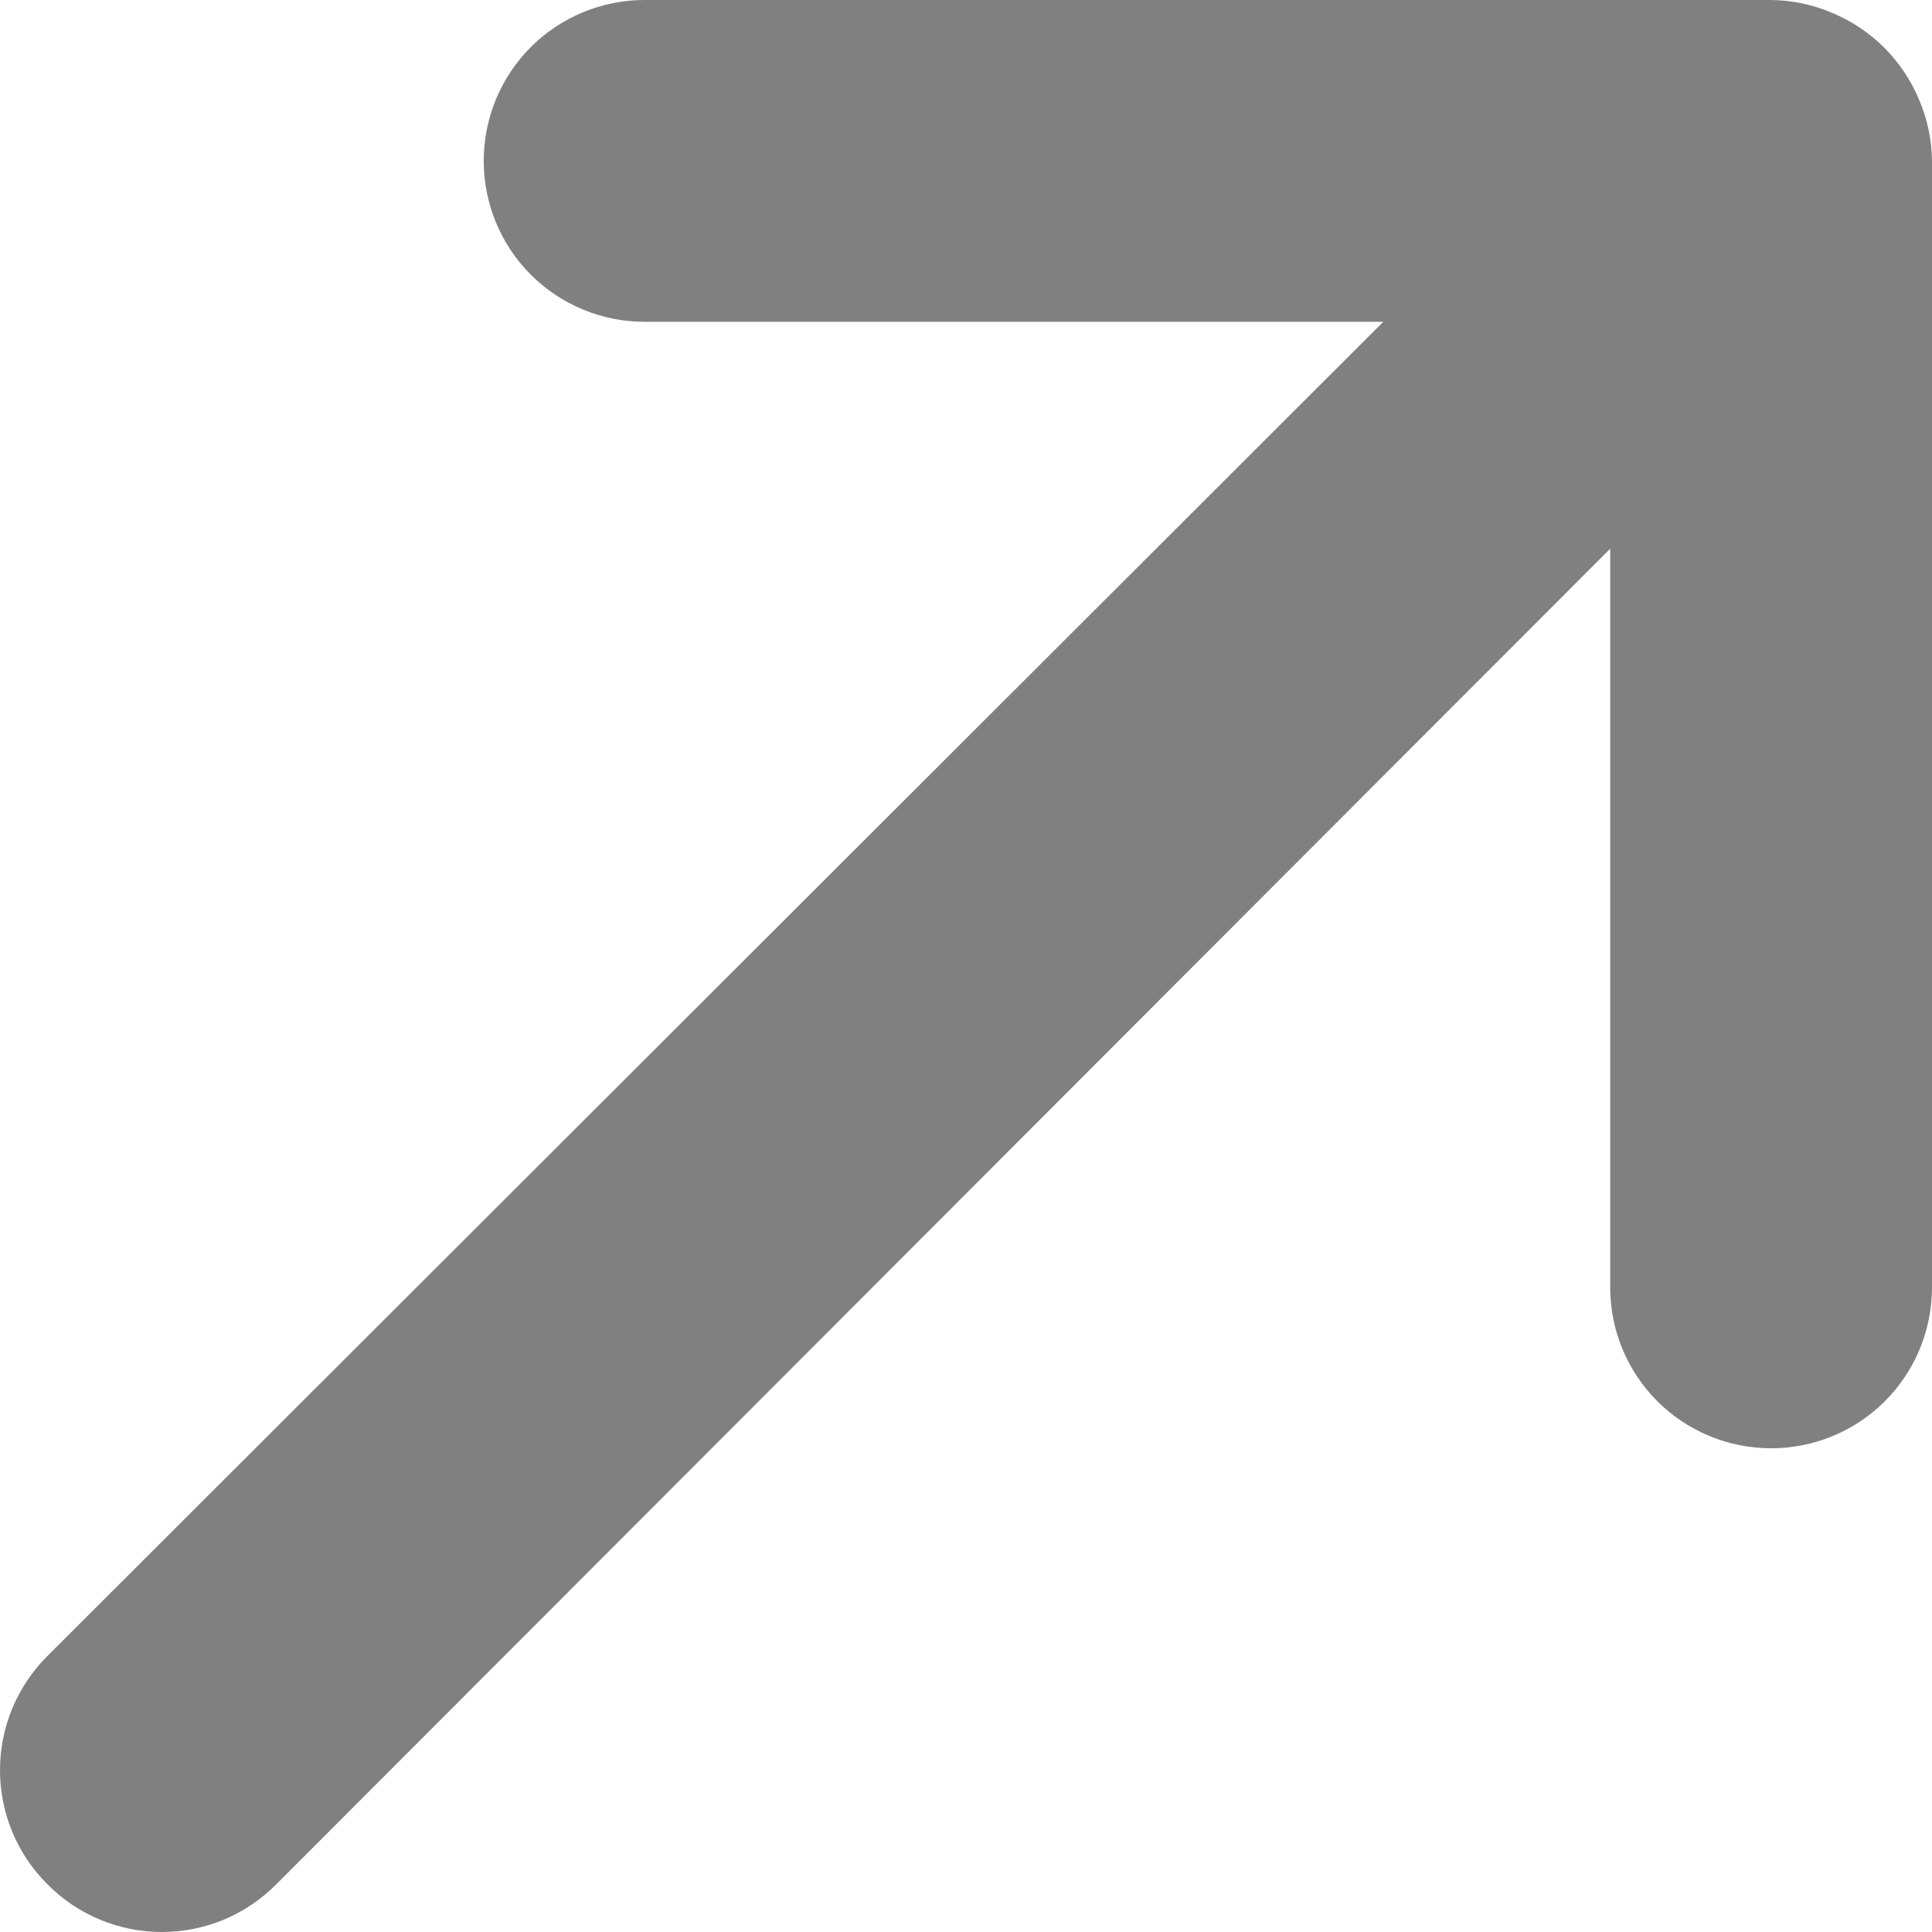
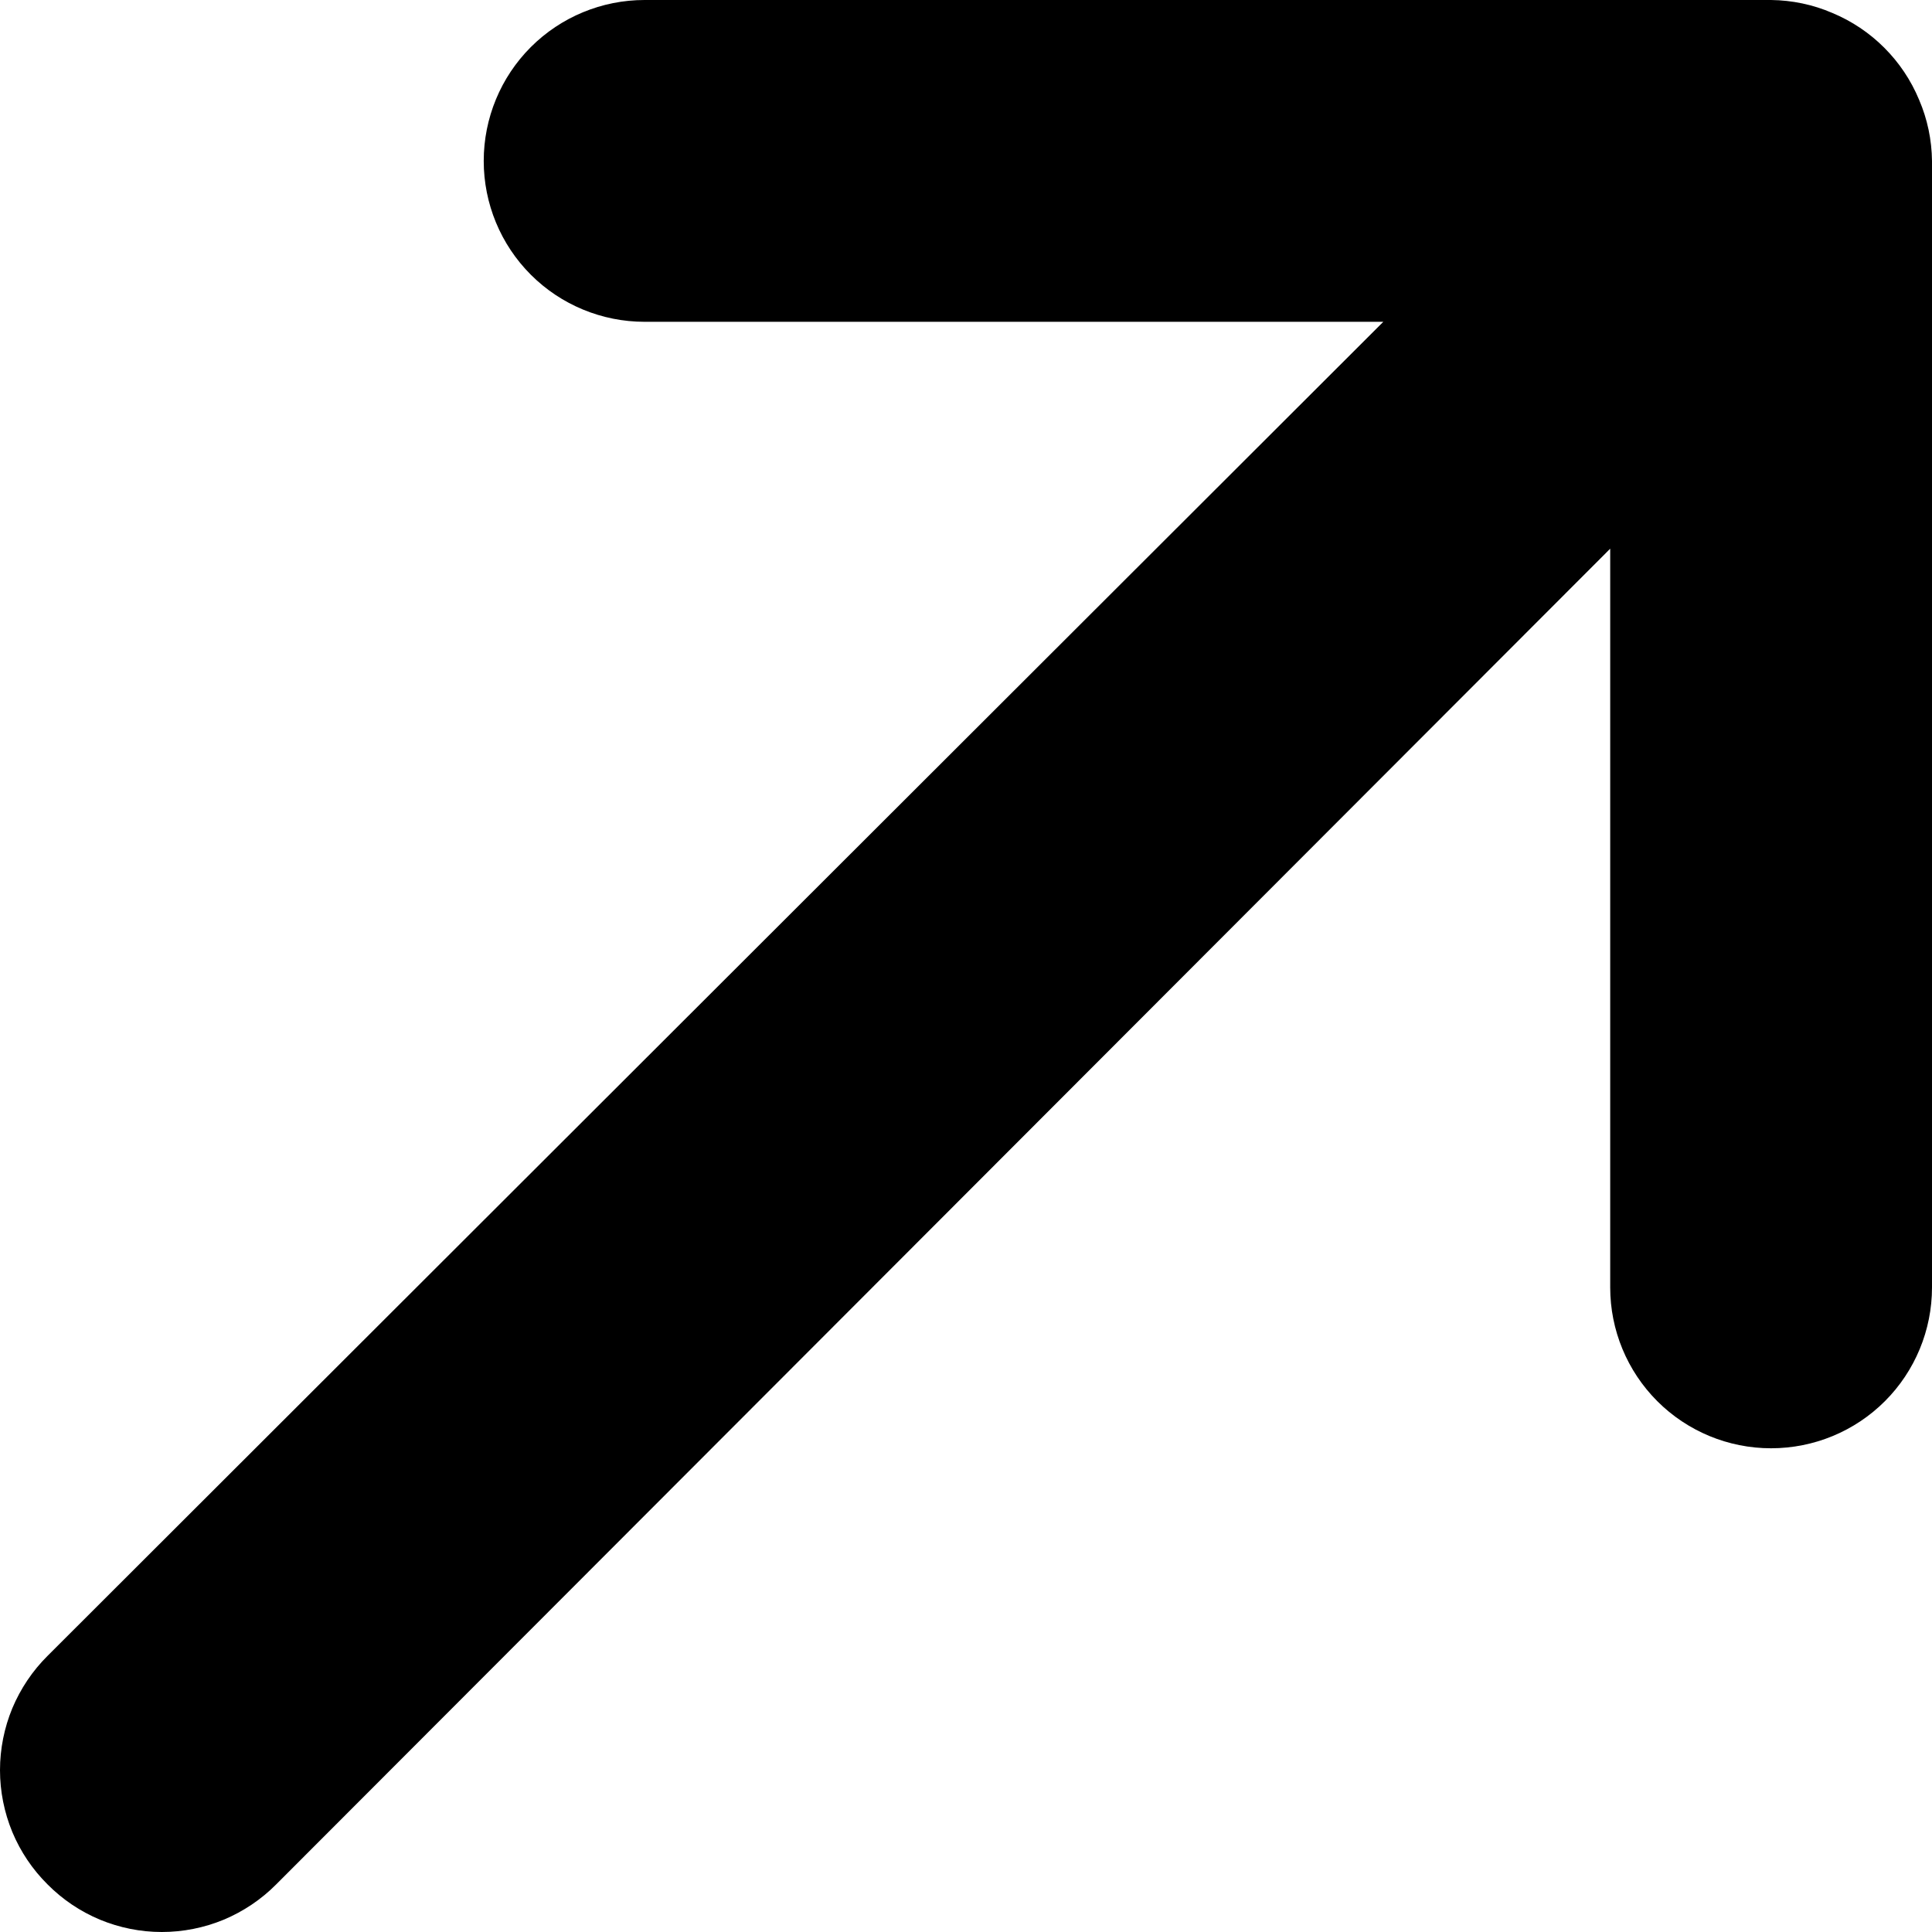
<svg xmlns="http://www.w3.org/2000/svg" width="16" height="16" viewBox="0 0 16 16" fill="none">
-   <path d="M15.893 0.826C15.758 0.501 15.499 0.242 15.174 0.107C15.014 0.038 14.841 0.002 14.667 0H5.338C4.985 0 4.646 0.14 4.396 0.39C4.146 0.64 4.006 0.979 4.006 1.333C4.006 1.686 4.146 2.025 4.396 2.275C4.646 2.525 4.985 2.665 5.338 2.665H11.456L0.394 13.713C0.269 13.837 0.17 13.985 0.102 14.147C0.035 14.309 0 14.484 0 14.66C0 14.835 0.035 15.01 0.102 15.172C0.17 15.335 0.269 15.482 0.394 15.606C0.518 15.731 0.665 15.83 0.828 15.898C0.99 15.965 1.164 16 1.34 16C1.516 16 1.691 15.965 1.853 15.898C2.015 15.83 2.163 15.731 2.287 15.606L13.335 4.544V10.662C13.335 11.015 13.475 11.354 13.725 11.604C13.975 11.854 14.314 11.994 14.667 11.994C15.021 11.994 15.36 11.854 15.61 11.604C15.86 11.354 16 11.015 16 10.662V1.333C15.998 1.159 15.962 0.986 15.893 0.826Z" fill="#808080" />
+   <path d="M15.893 0.826C15.758 0.501 15.499 0.242 15.174 0.107C15.014 0.038 14.841 0.002 14.667 0H5.338C4.985 0 4.646 0.14 4.396 0.39C4.146 0.64 4.006 0.979 4.006 1.333C4.006 1.686 4.146 2.025 4.396 2.275C4.646 2.525 4.985 2.665 5.338 2.665H11.456L0.394 13.713C0.269 13.837 0.17 13.985 0.102 14.147C0.035 14.309 0 14.484 0 14.66C0 14.835 0.035 15.01 0.102 15.172C0.17 15.335 0.269 15.482 0.394 15.606C0.518 15.731 0.665 15.83 0.828 15.898C0.99 15.965 1.164 16 1.34 16C1.516 16 1.691 15.965 1.853 15.898C2.015 15.83 2.163 15.731 2.287 15.606L13.335 4.544V10.662C13.335 11.015 13.475 11.354 13.725 11.604C13.975 11.854 14.314 11.994 14.667 11.994C15.021 11.994 15.36 11.854 15.61 11.604C15.86 11.354 16 11.015 16 10.662V1.333C15.998 1.159 15.962 0.986 15.893 0.826Z" fill="#000000" />
</svg>
